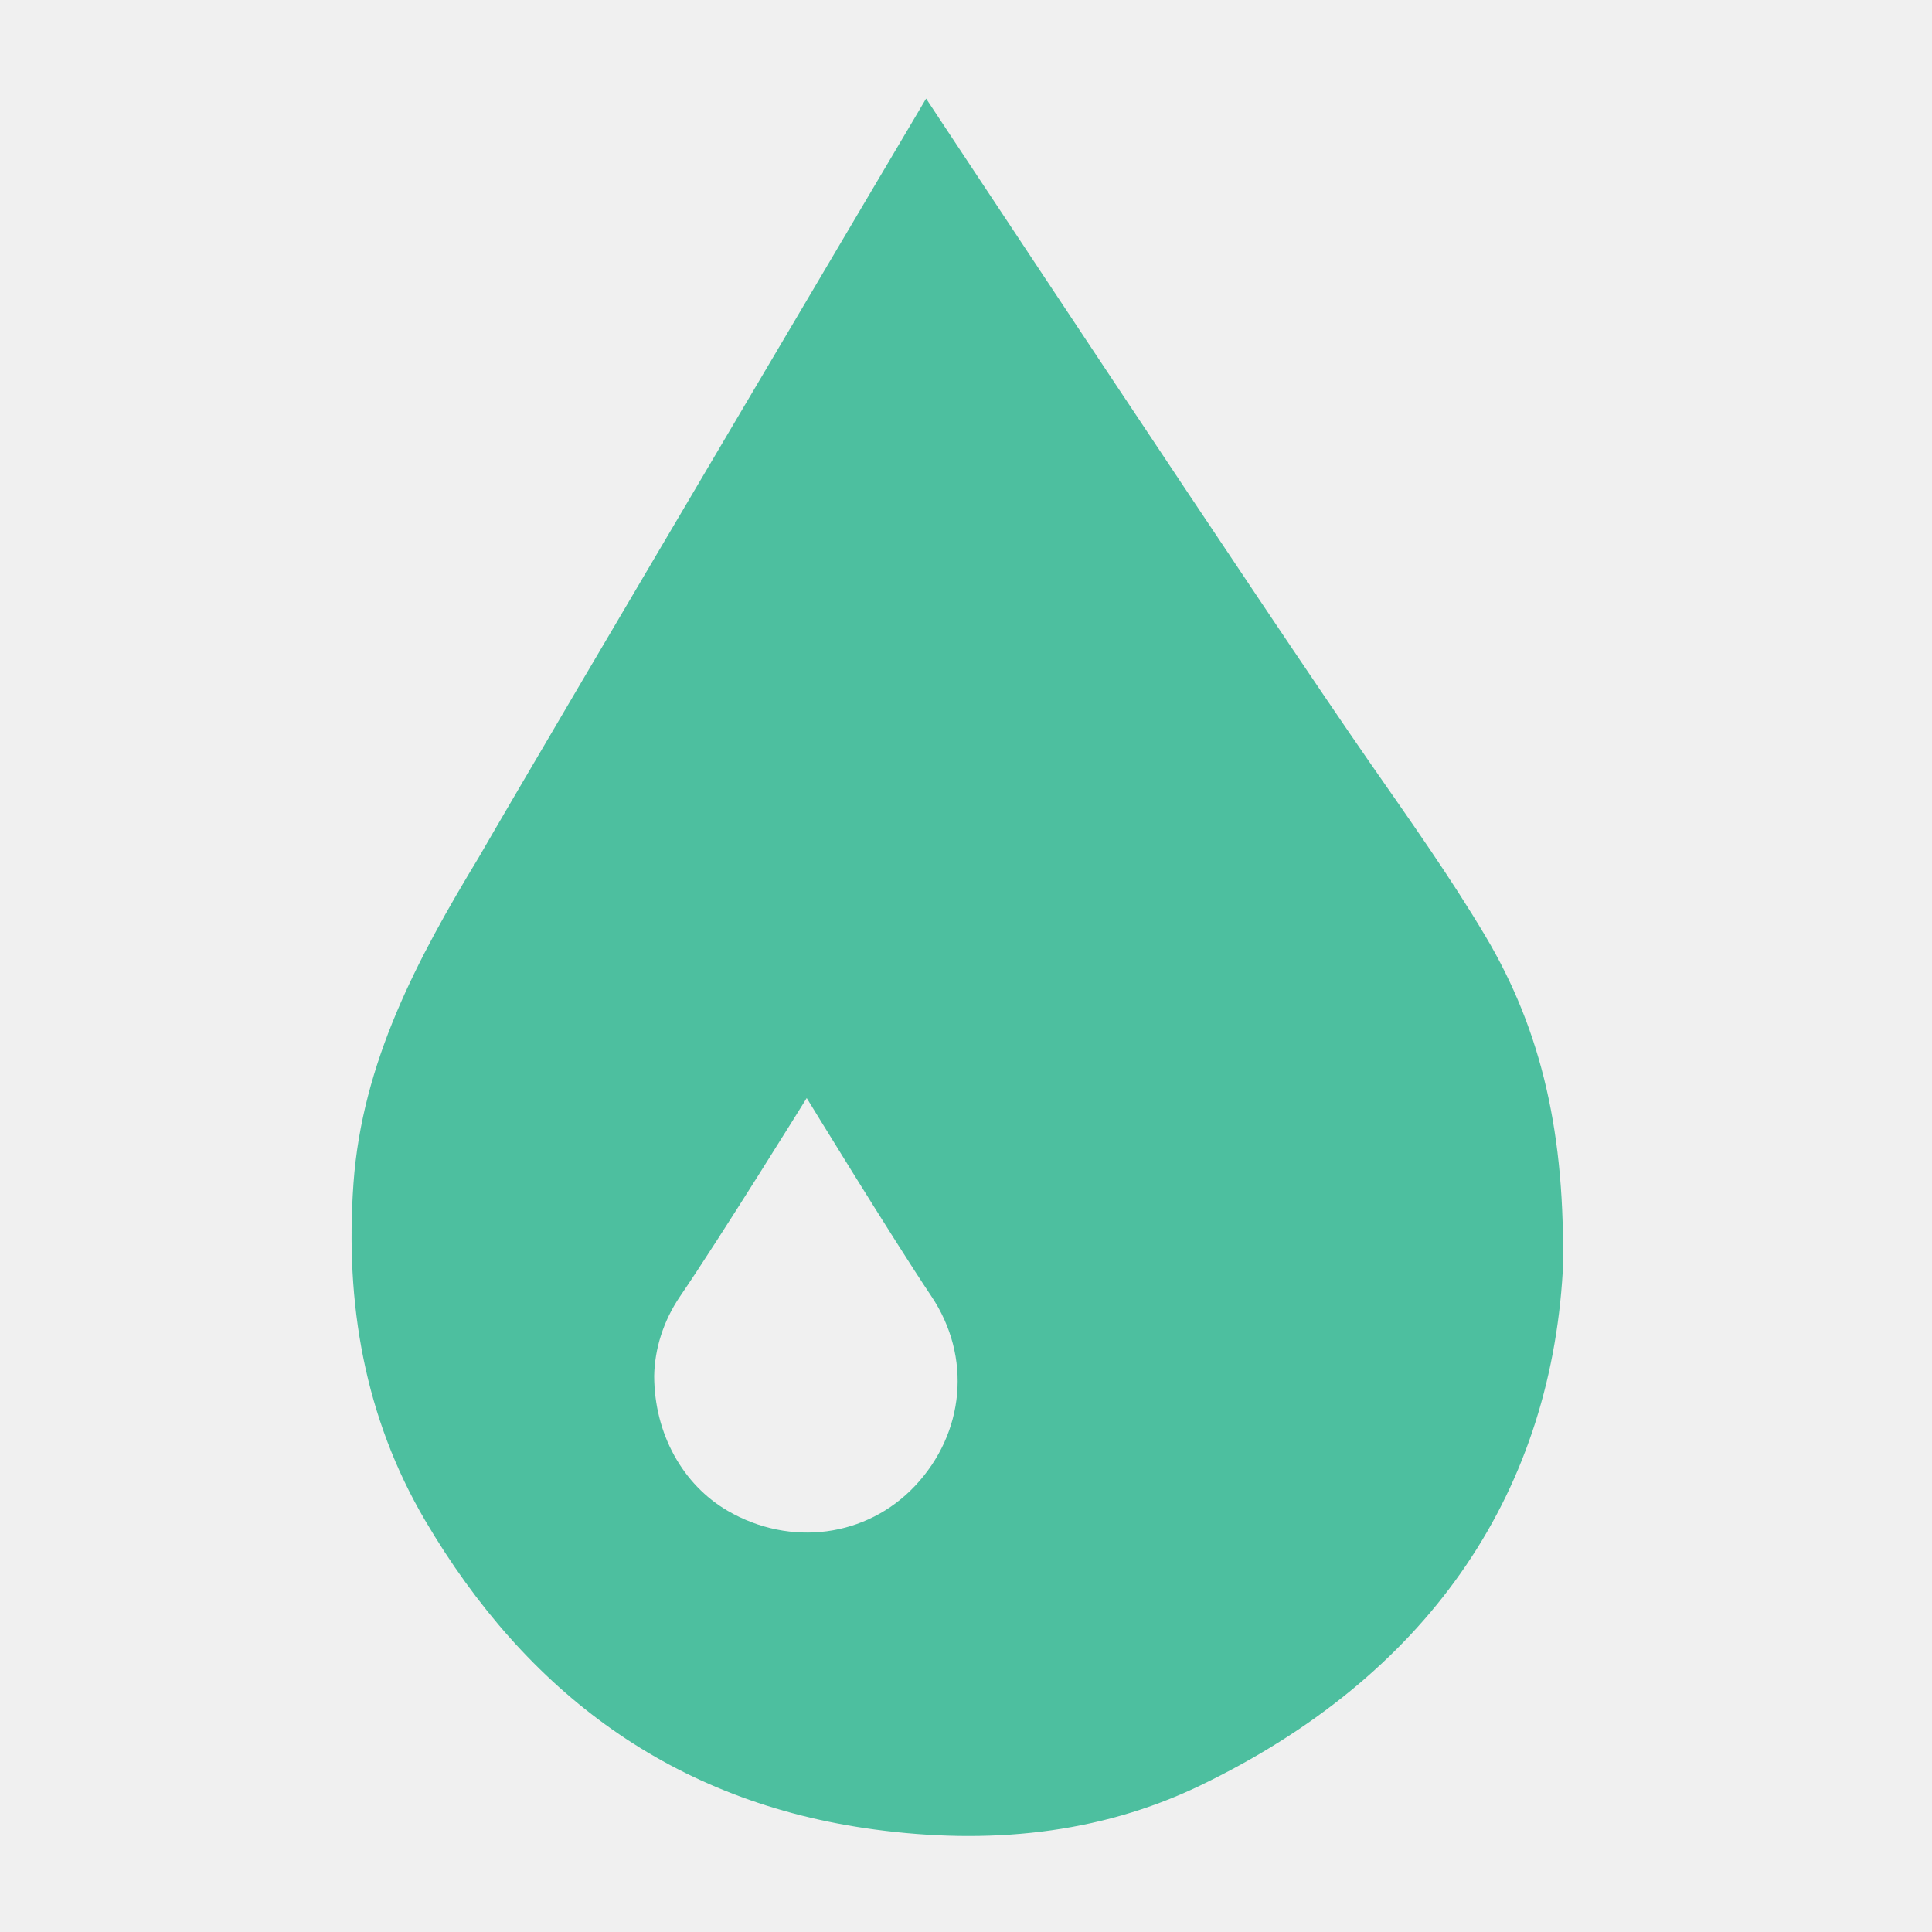
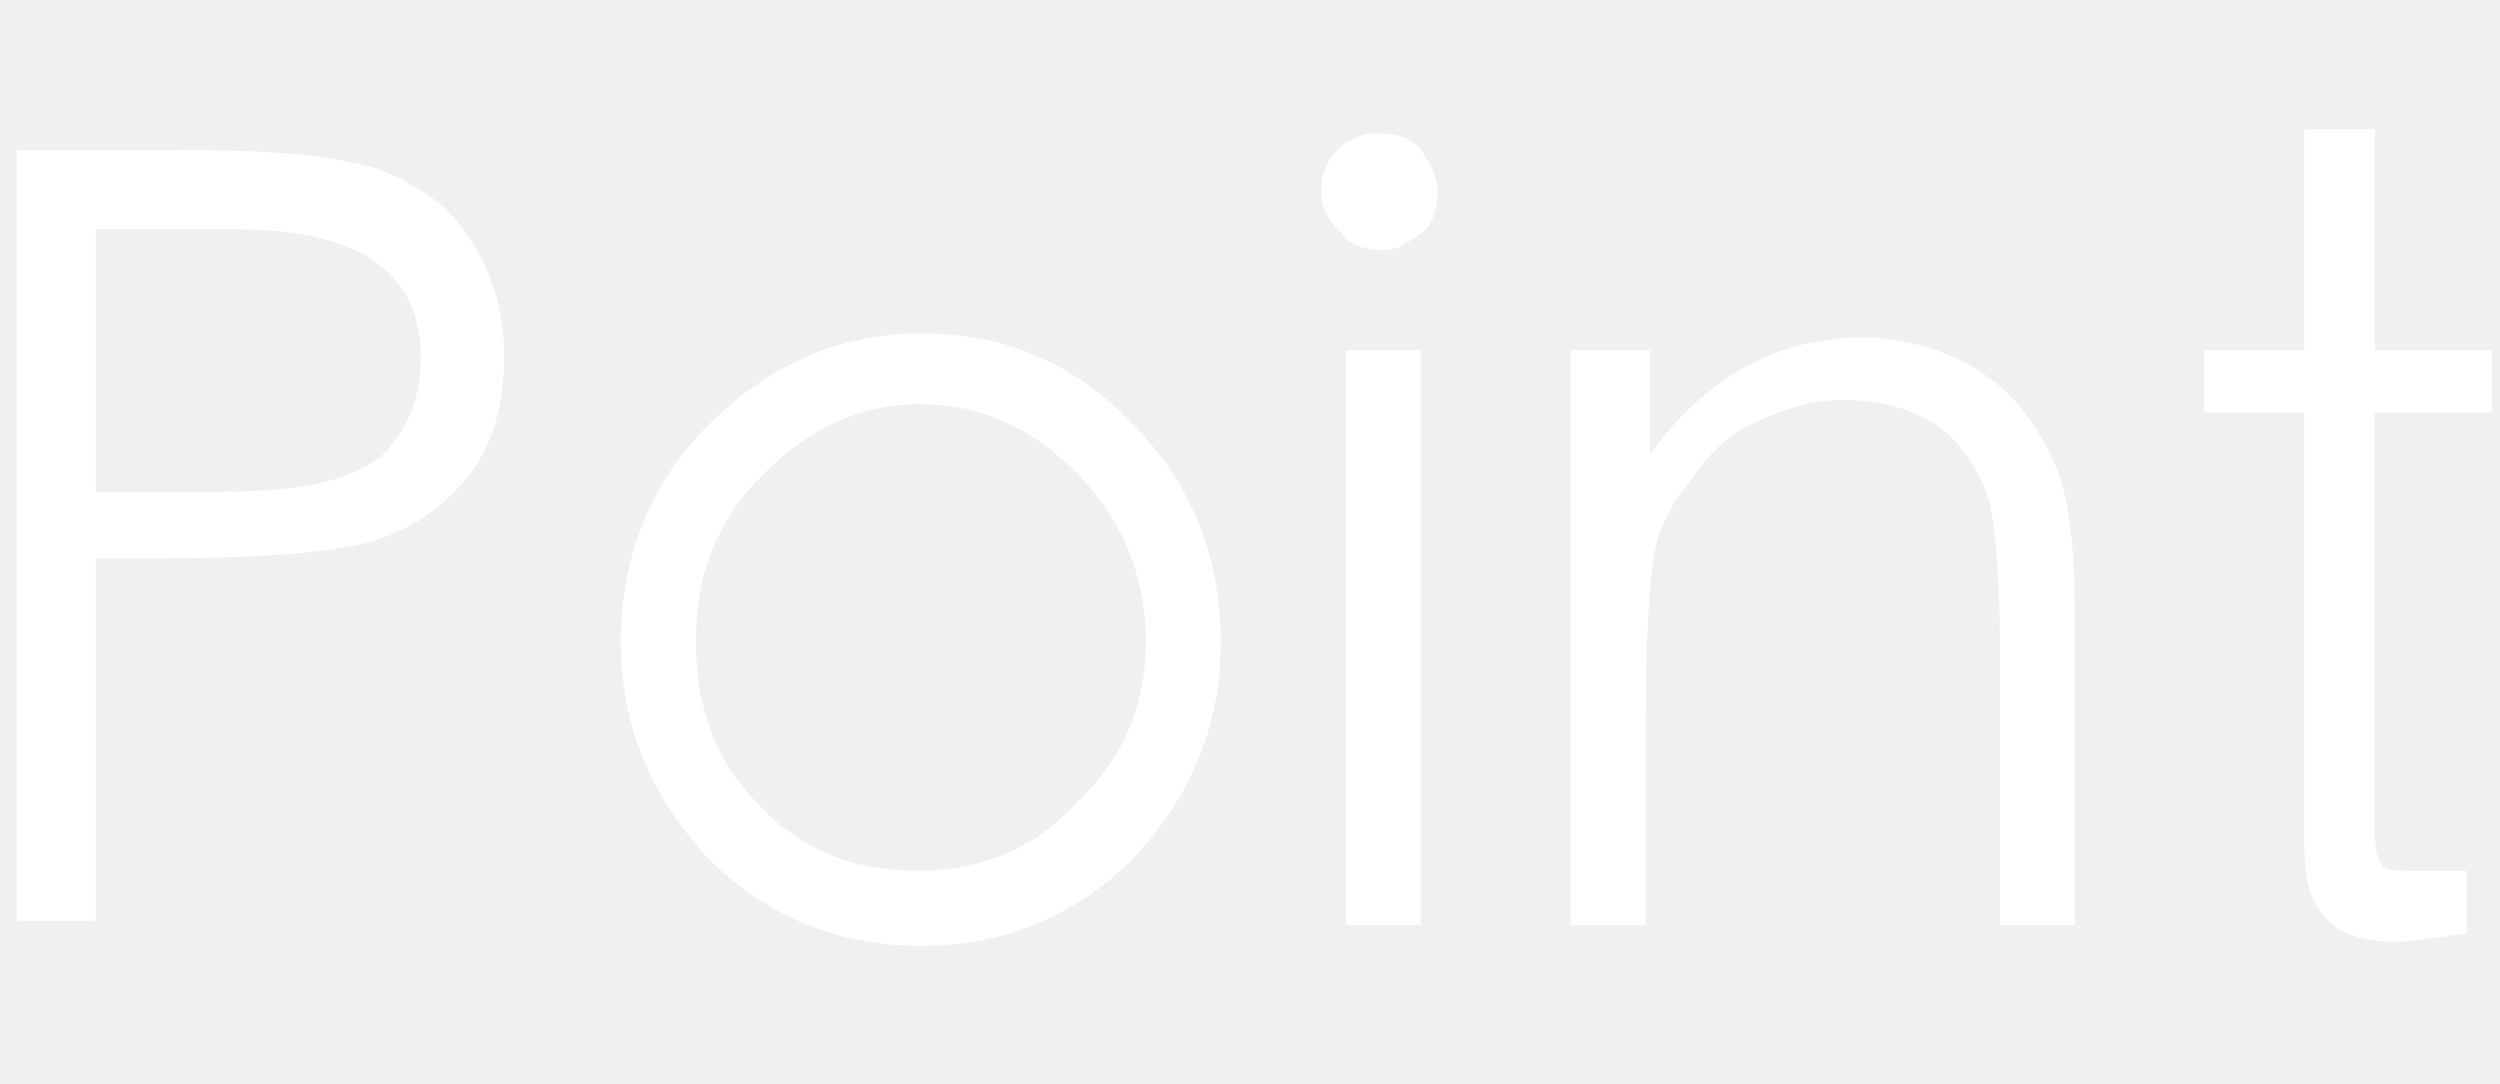
- <svg xmlns="http://www.w3.org/2000/svg" width="64" height="64" viewBox="0 0 1024 1024" version="1.1">
-   <path fill="#4dbf9f" d="M828.294 673.698c-6.97 120.356-72.95 215.236-192.236 272.692-54.206 26.114-112.939 31.275-172.572 23.273-106.964-14.349-184.428-72.531-238.083-163.674-32.279-54.842-42.576-115.526-38.053-178.718 4.602-64.273 33.803-119.014 66.371-172.794C290.628 390.429 490.856 52.254 490.856 52.254S674.334 329.832 726.182 404.389c20.992 30.191 42.361 60.25 61.139 91.81C817.249 546.513 829.844 601.829 828.294 673.698L828.294 673.698zM346.727 729.196c0.051 30.776 15.188 57.736 38.96 71.557 33.269 19.343 73.719 13.973 99.291-13.185 26.383-28.022 30.207-68.416 8.623-100.605-20.683-30.841-66.023-104.976-66.023-104.976s-46.124 74.378-67.078 105.03C351.425 700.298 346.995 715.241 346.727 729.196L346.727 729.196z" />
+ <svg xmlns="http://www.w3.org/2000/svg" version="1.1" x="0px" y="0px" viewBox="0 0 60 26">
+   <style type="text/css">
+ 	.st0{fill:#FFF;}
+ </style>
+   <path class="st0" d="M0.4,3.6h3.7c2.2,0,3.6,0.1,4.3,0.3C9.1,4,9.7,4.3,10.3,4.7s1,1,1.3,1.6c0.3,0.6,0.5,1.4,0.5,2.2   c0,1.3-0.3,2.3-1,3.1c-0.7,0.8-1.6,1.3-2.6,1.5c-1,0.2-2.7,0.3-4.8,0.3H2.3v8.7H0.4V3.6z M2.3,5.4v6.4h3.1c1.9,0,3.1-0.3,3.8-0.9   c0.6-0.6,0.9-1.4,0.9-2.3c0-2.1-1.5-3.1-4.5-3.1H2.3z" />
+   <path class="st0" d="M14.9,15.4c0-2,0.7-3.8,2.1-5.2c1.4-1.4,3.1-2.2,5.1-2.2s3.7,0.7,5.1,2.2c1.4,1.4,2.1,3.2,2.1,5.2   s-0.7,3.7-2.1,5.2c-1.4,1.4-3.1,2.1-5.1,2.1c-2,0-3.7-0.7-5.1-2.1C15.6,19.1,14.9,17.4,14.9,15.4z M27.5,15.4c0-1.5-0.5-2.8-1.6-4   c-1.1-1.1-2.3-1.7-3.8-1.7c-1.5,0-2.7,0.6-3.8,1.7c-1.1,1.1-1.6,2.4-1.6,4s0.5,2.9,1.5,3.9c1,1.1,2.3,1.6,3.8,1.6s2.8-0.5,3.8-1.6   C26.9,18.3,27.5,17,27.5,15.4z" />
+   <path class="st0" d="M31.7,4.6c0-0.4,0.1-0.7,0.4-1c0.3-0.3,0.6-0.4,1-0.4c0.4,0,0.8,0.1,1,0.4s0.4,0.6,0.4,1s-0.1,0.8-0.4,1   S33.6,6,33.2,6c-0.4,0-0.8-0.1-1-0.4C31.9,5.3,31.7,5,31.7,4.6z M32.3,8.4h1.8v13.8h-1.8V8.4z" />
+   <path class="st0" d="M37.8,8.4h1.8v2.5C41,9,42.7,8.1,44.7,8.1c1,0,2,0.3,2.8,0.8s1.4,1.3,1.8,2.2s0.5,2.2,0.5,4v7.1h-1.8v-6.6   c0-1.6-0.1-2.7-0.2-3.3c-0.1-0.6-0.4-1.1-0.7-1.5c-0.3-0.4-0.7-0.7-1.2-0.9s-1-0.3-1.7-0.3s-1.3,0.2-2,0.5s-1.2,0.8-1.6,1.4   c-0.5,0.6-0.8,1.2-0.9,1.8s-0.2,1.9-0.2,3.8v5.1h-1.8V8.4z" />
+   <path class="st0" d="M57,20c0,0.5,0.1,0.7,0.2,0.8c0.1,0.1,0.4,0.1,0.9,0.1h1.1v1.5c-0.7,0.1-1.3,0.2-1.7,0.2   c-0.8,0-1.4-0.2-1.7-0.6c-0.4-0.4-0.5-1-0.5-1.8V9.9h-2.4V8.4h2.4V3.1H57v5.3h2.8v1.5H57V20z" />
</svg>
